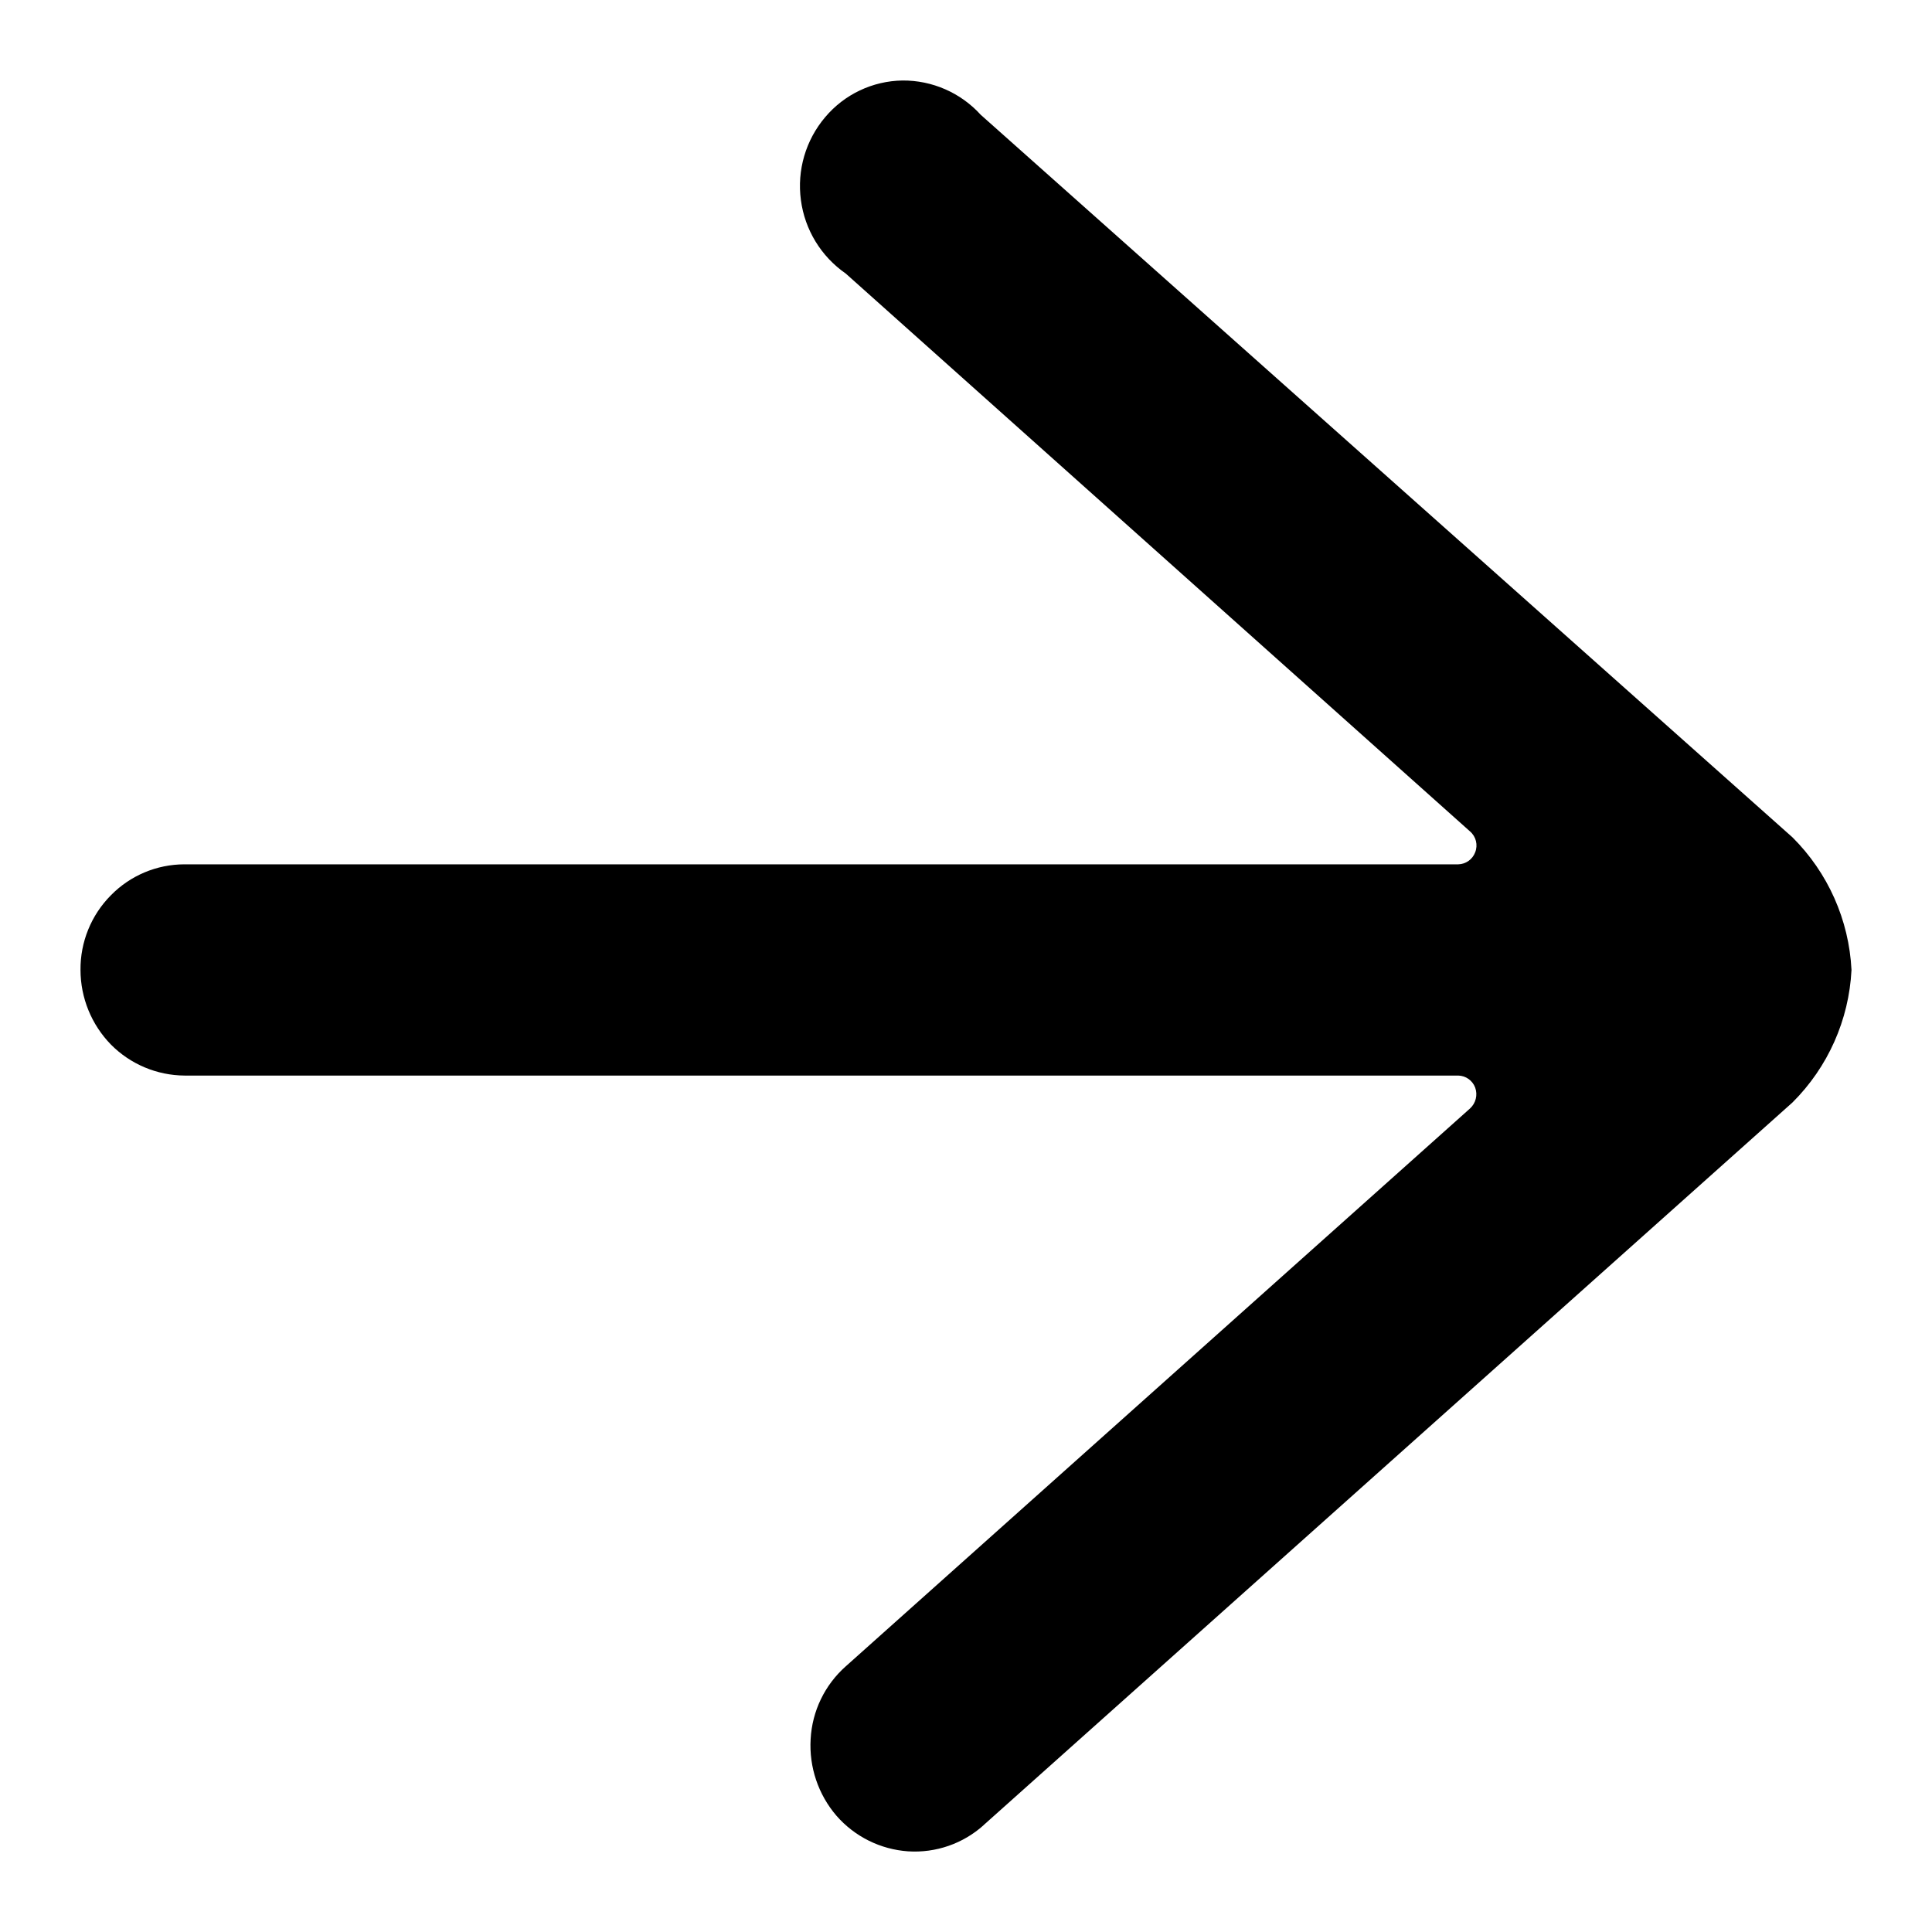
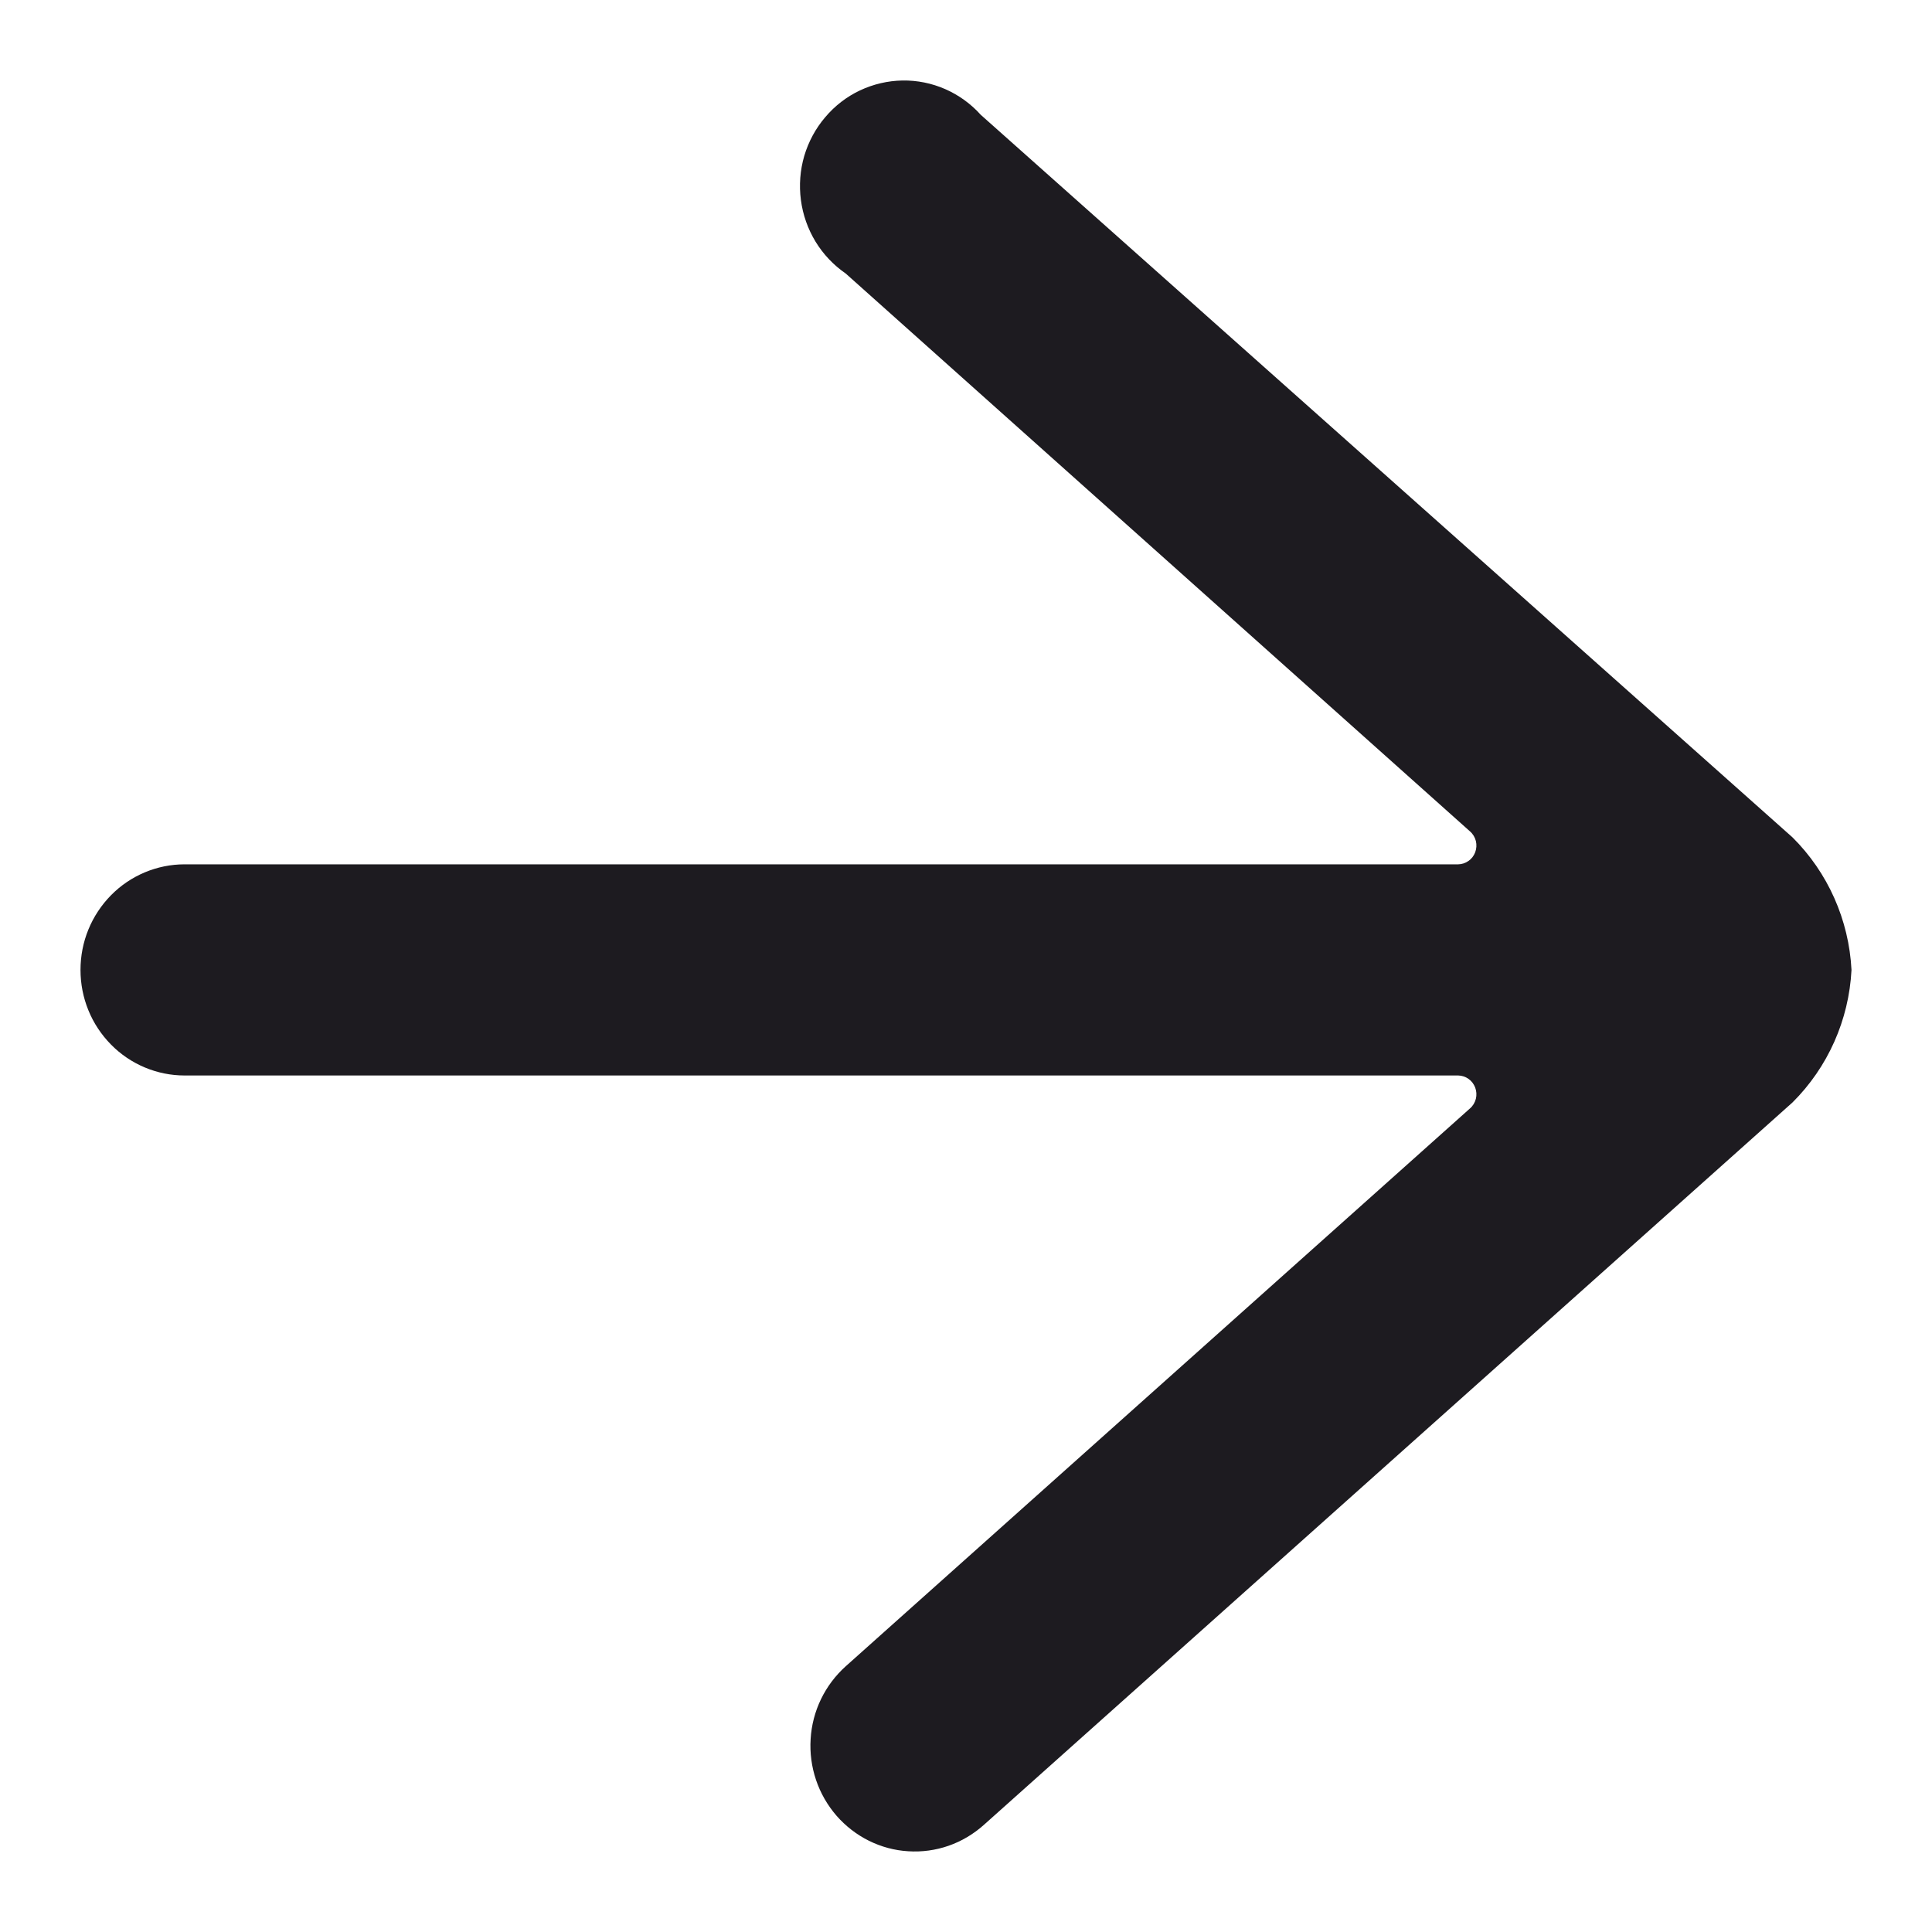
- <svg xmlns="http://www.w3.org/2000/svg" width="24" height="24" fill="none" viewBox="0 0 24 24">
-   <path fill="currentColor" d="m12.22 22.671 10.047-8.976A2.5 2.5 0 0 0 23 12.049a2.5 2.5 0 0 0-.733-1.647L12.183 1.426A1.3 1.3 0 0 0 11.211 1a1.28 1.28 0 0 0-.96.455 1.32 1.32 0 0 0-.302 1.03 1.32 1.32 0 0 0 .557.913l7.755 6.93a.23.23 0 0 1 .064.26.23.23 0 0 1-.21.149H2.291a1.28 1.28 0 0 0-.913.384A1.3 1.3 0 0 0 1 12.05a1.33 1.33 0 0 0 .379.927 1.3 1.3 0 0 0 .914.384h15.821a.23.23 0 0 1 .211.149.24.24 0 0 1-.064.26l-7.755 6.93a1.3 1.3 0 0 0-.436.904 1.34 1.34 0 0 0 .321.952 1.3 1.3 0 0 0 .89.442 1.28 1.28 0 0 0 .939-.326" />
+ <svg xmlns="http://www.w3.org/2000/svg" width="24" height="24" viewBox="0 0 24 24" fill="none">
+   <path d="M12.22 22.671L22.267 13.695C22.706 13.259 22.968 12.671 23 12.049C22.968 11.426 22.706 10.838 22.267 10.402L12.183 1.426C12.06 1.289 11.91 1.181 11.742 1.107C11.575 1.034 11.394 0.997 11.211 1C11.029 1.003 10.849 1.045 10.683 1.123C10.518 1.201 10.371 1.314 10.252 1.455C10.132 1.595 10.044 1.759 9.991 1.936C9.939 2.114 9.925 2.301 9.949 2.484C9.973 2.668 10.035 2.844 10.131 3.002C10.227 3.159 10.355 3.294 10.506 3.398L18.261 10.328C18.297 10.359 18.322 10.401 18.334 10.448C18.345 10.494 18.342 10.543 18.325 10.588C18.308 10.632 18.28 10.669 18.242 10.695C18.204 10.722 18.16 10.736 18.114 10.737L2.292 10.737C2.123 10.737 1.955 10.771 1.798 10.837C1.641 10.903 1.499 10.999 1.379 11.121C1.259 11.243 1.163 11.388 1.098 11.547C1.033 11.706 1 11.876 1 12.049C1 12.221 1.033 12.391 1.098 12.55C1.163 12.71 1.259 12.854 1.379 12.976C1.499 13.098 1.641 13.194 1.798 13.26C1.955 13.326 2.123 13.36 2.292 13.36L18.114 13.36C18.16 13.361 18.204 13.375 18.242 13.402C18.28 13.428 18.308 13.466 18.325 13.509C18.342 13.554 18.345 13.603 18.334 13.649C18.322 13.696 18.297 13.738 18.261 13.769L10.506 20.699C10.378 20.814 10.274 20.952 10.199 21.107C10.124 21.262 10.08 21.431 10.07 21.603C10.059 21.775 10.082 21.948 10.137 22.111C10.192 22.275 10.279 22.425 10.391 22.555C10.504 22.684 10.64 22.79 10.793 22.866C10.946 22.942 11.112 22.987 11.282 22.997C11.452 23.008 11.622 22.985 11.783 22.929C11.944 22.873 12.092 22.785 12.22 22.671Z" fill="#1D1B20" />
</svg>
